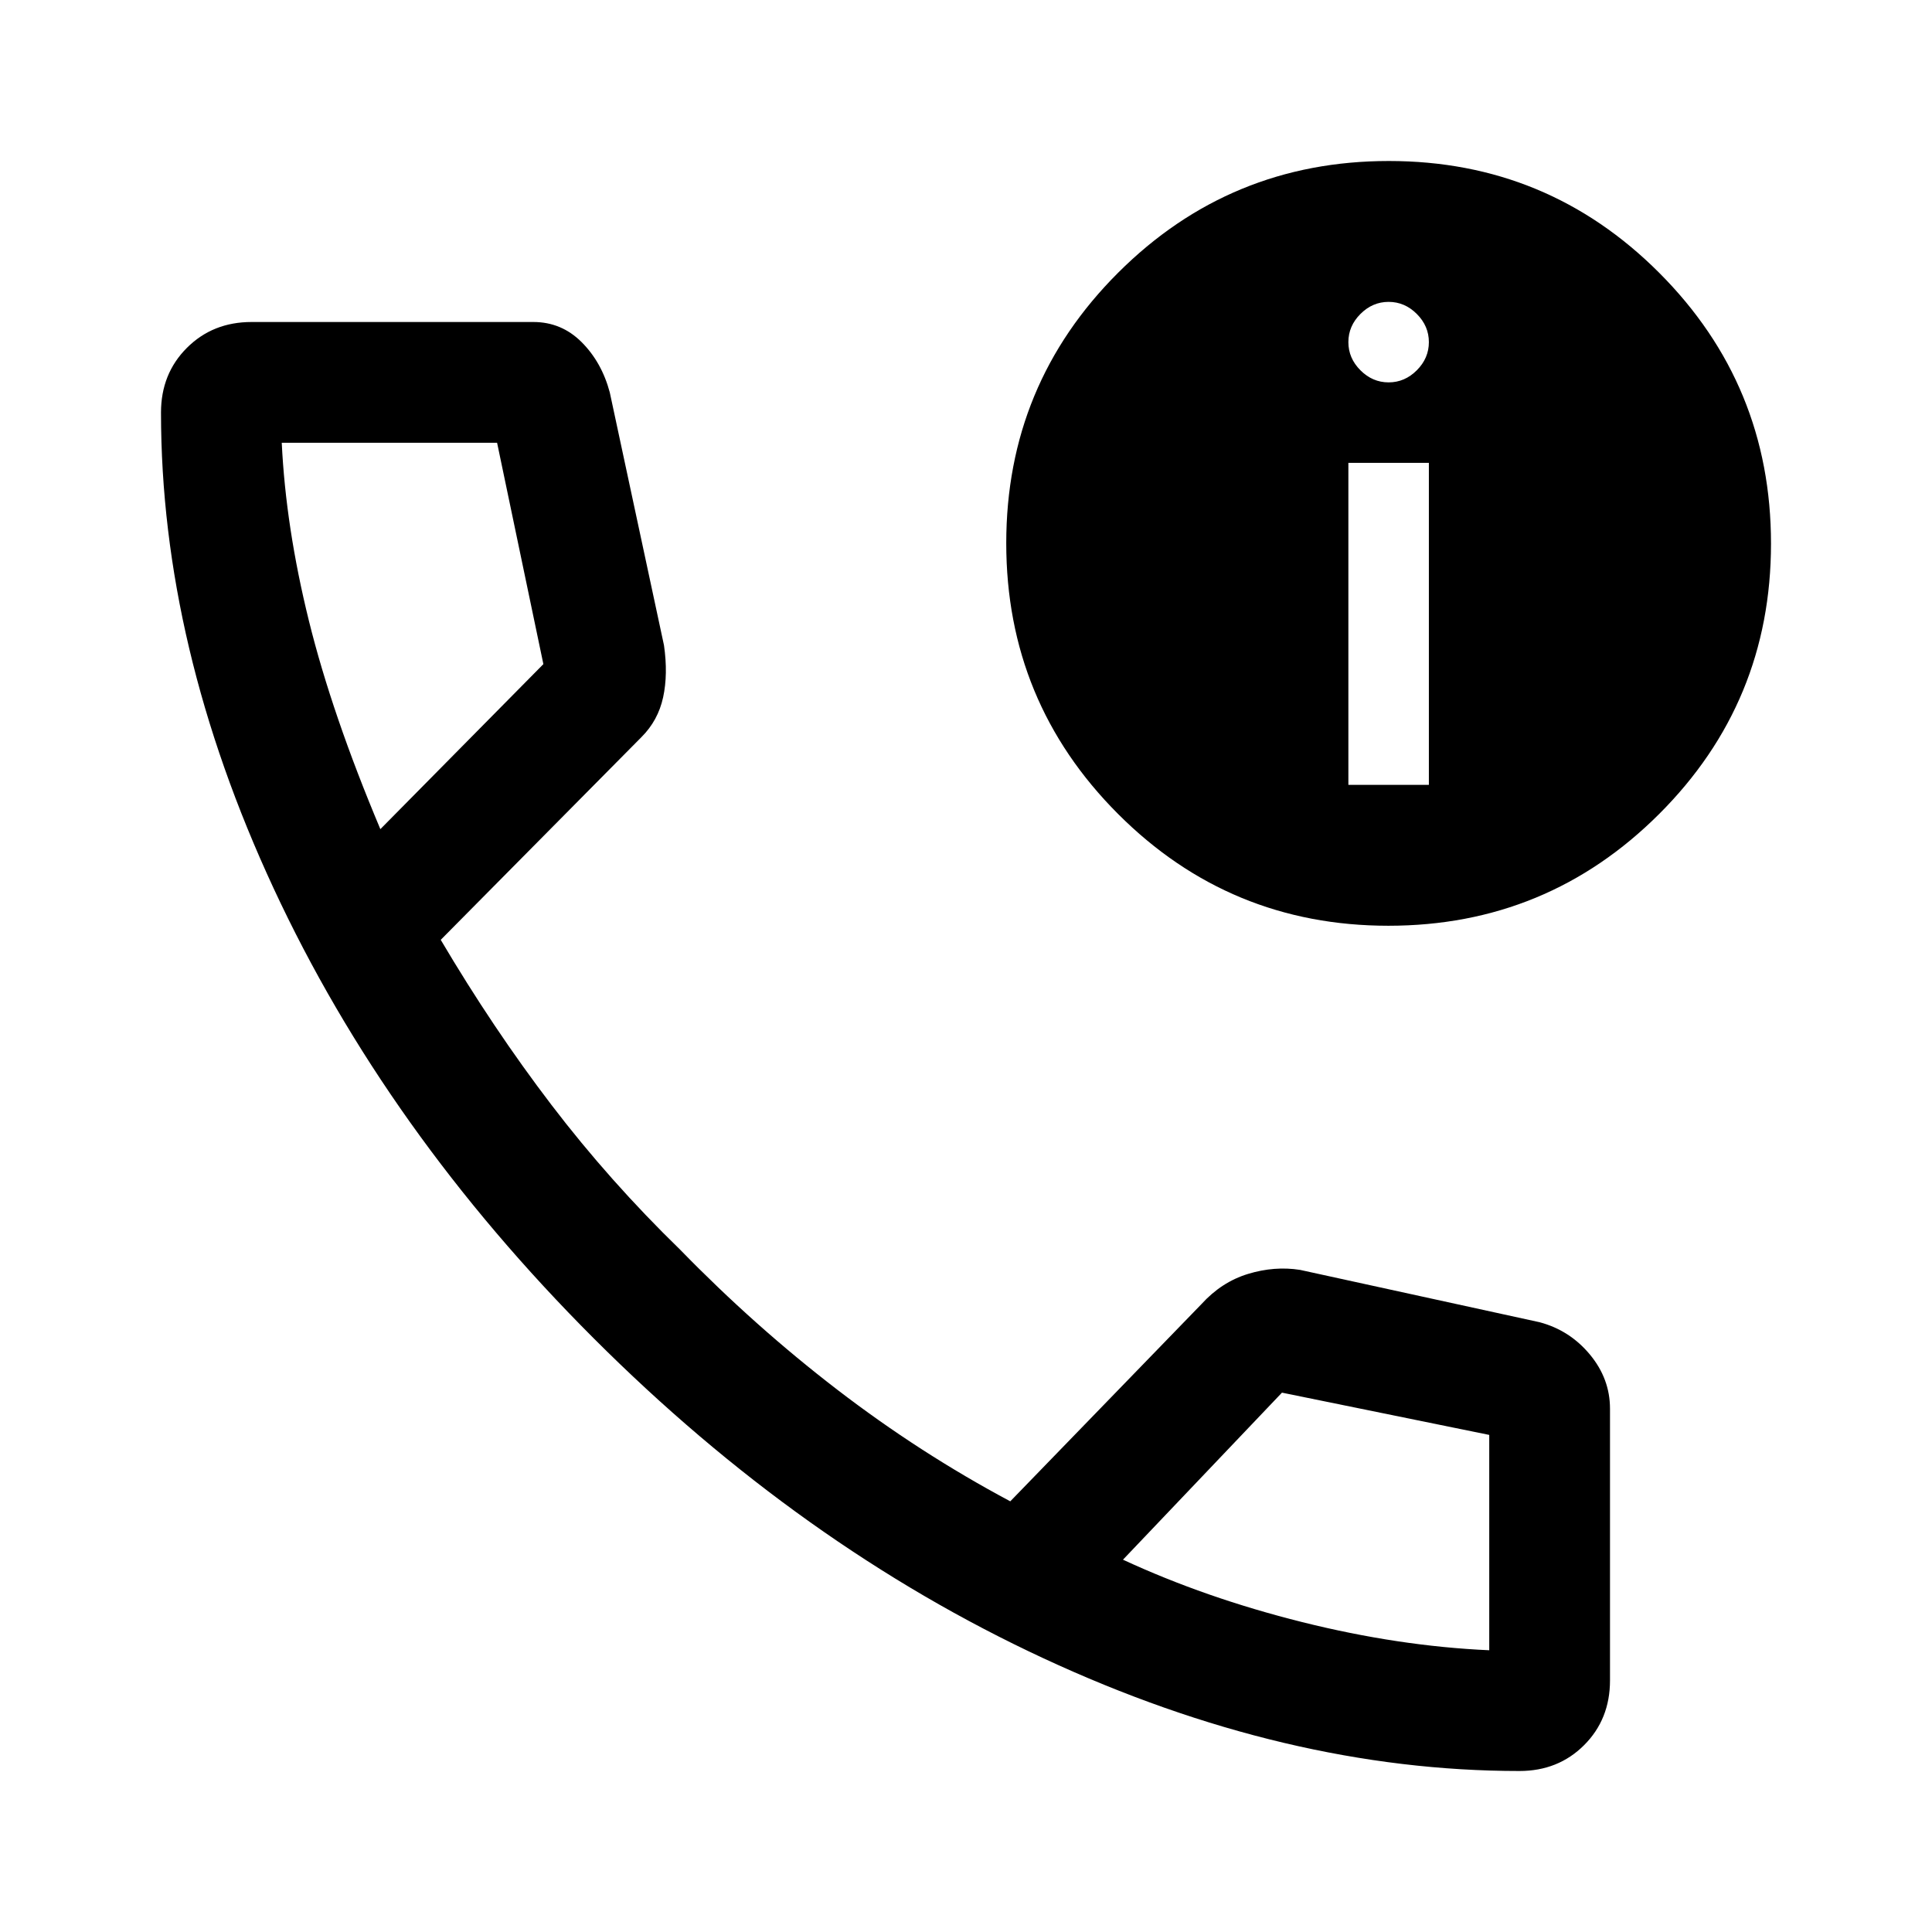
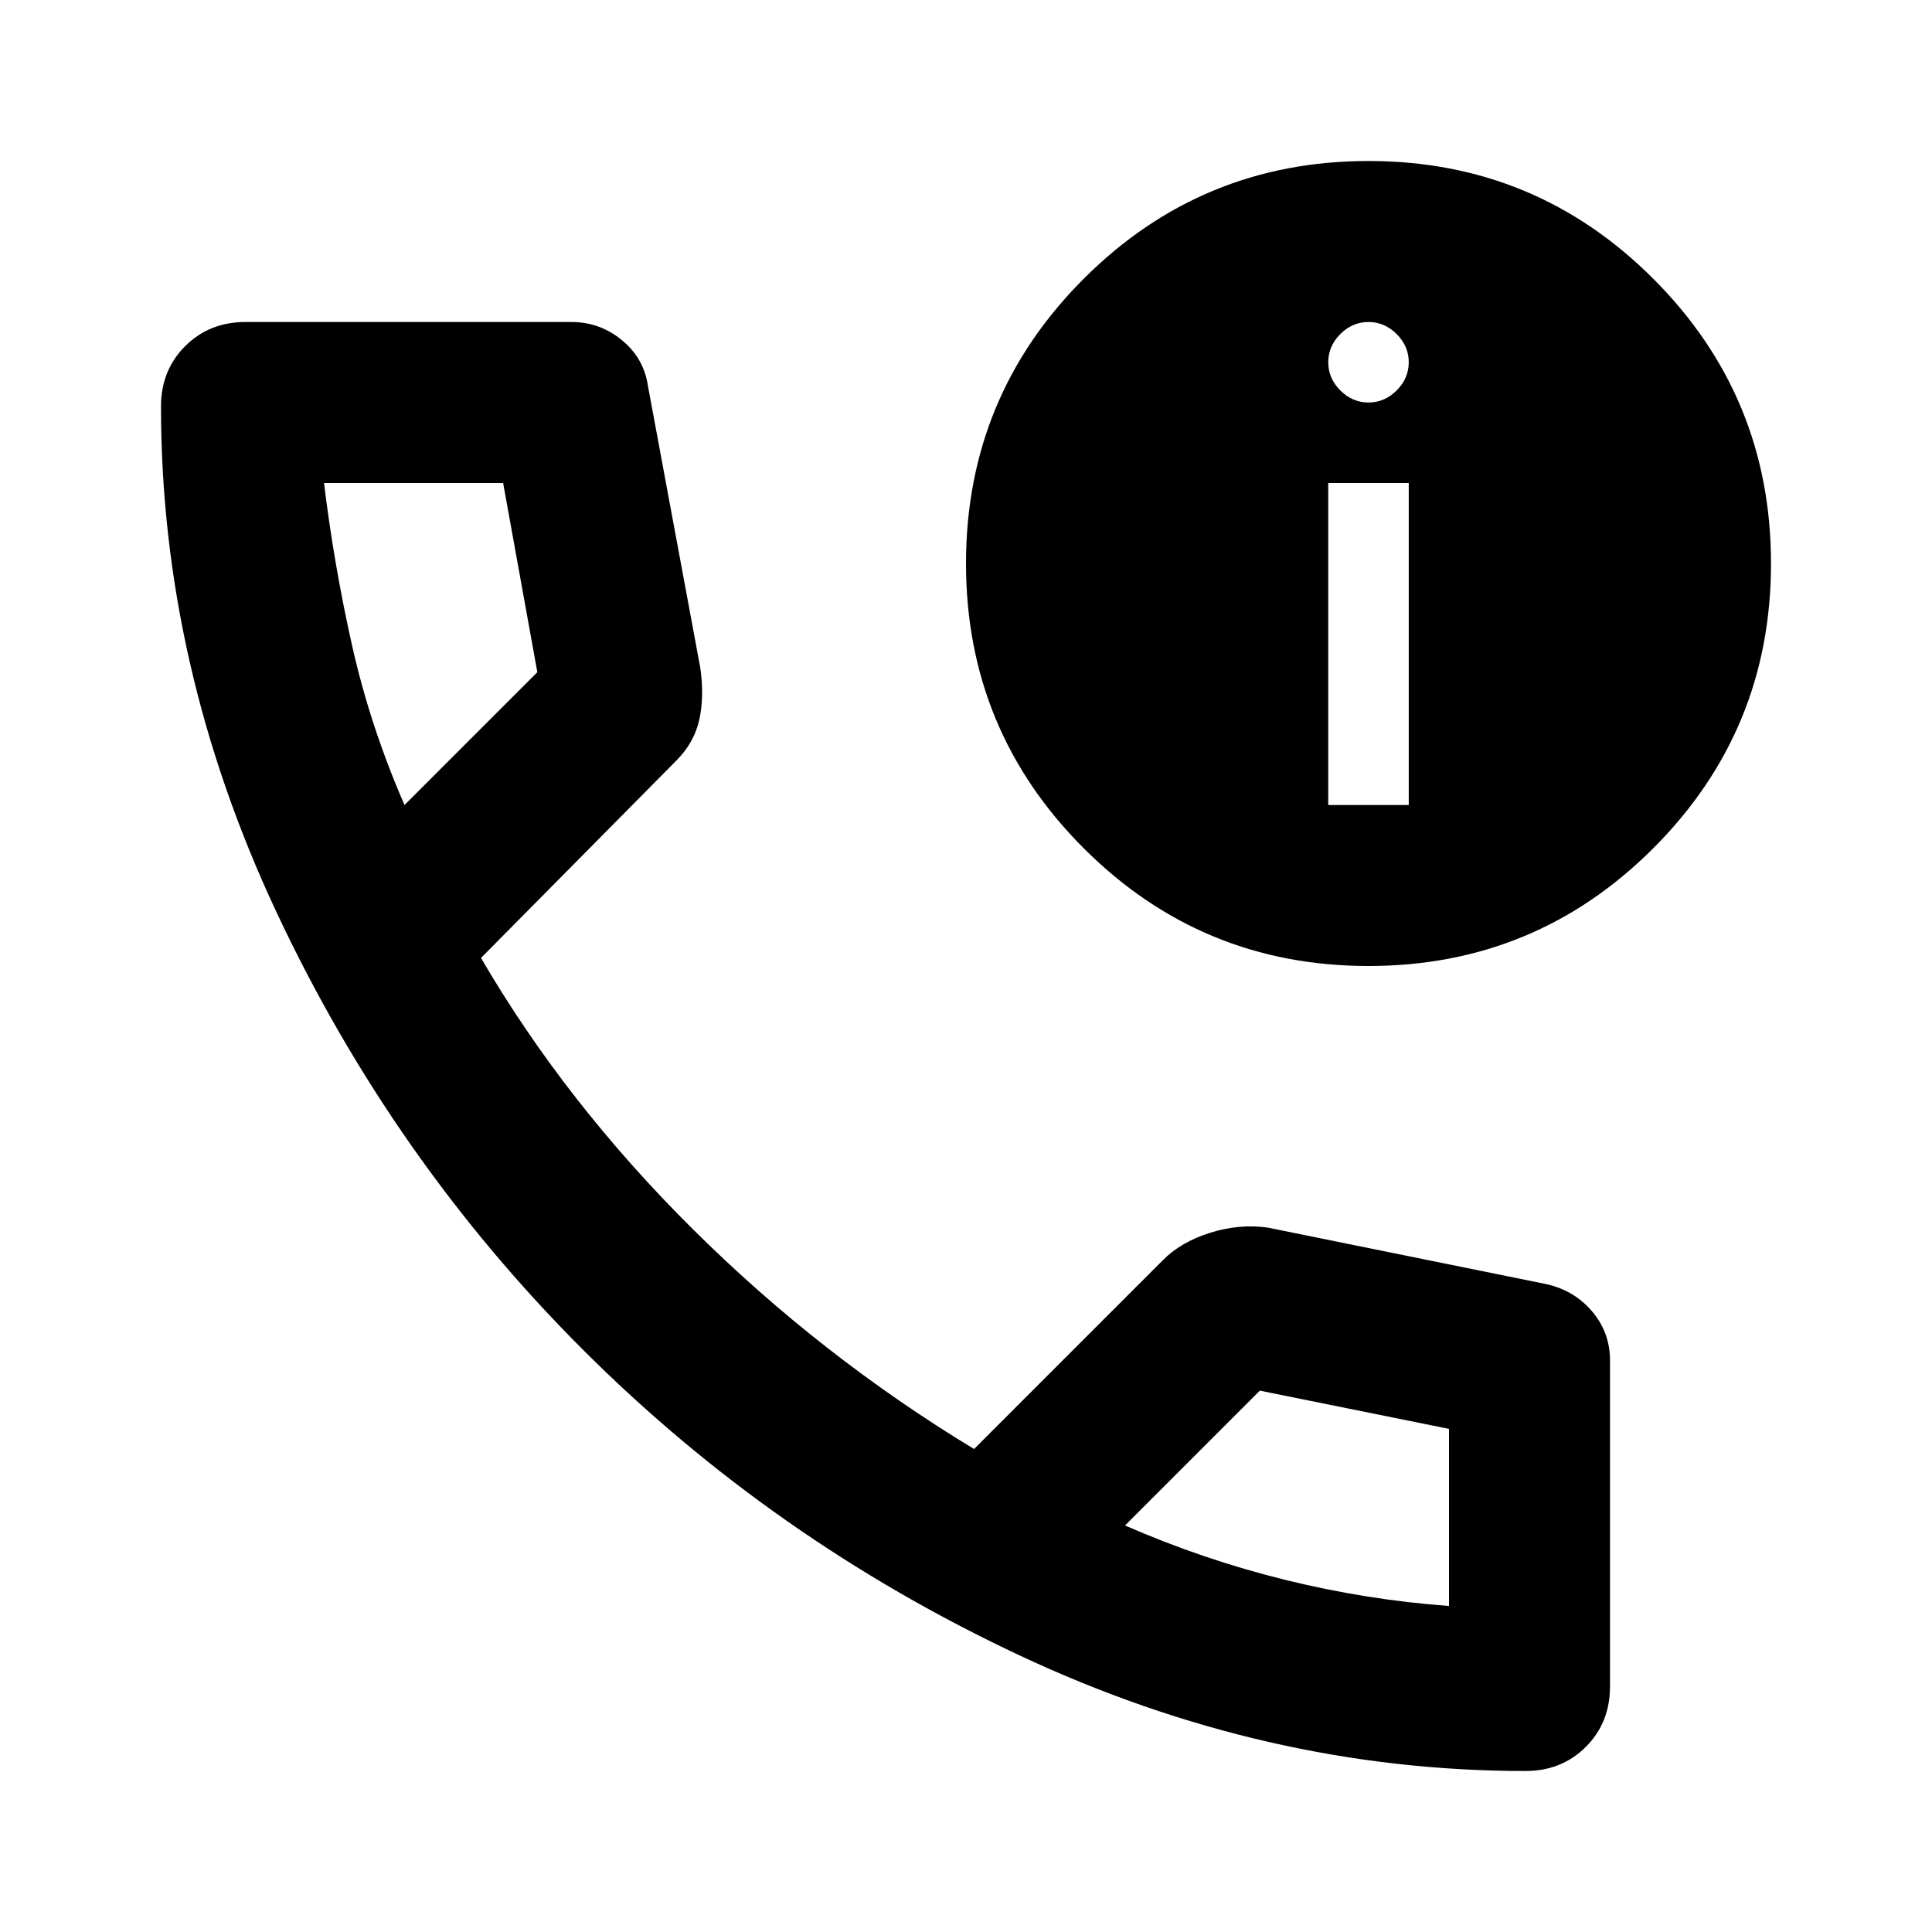
- <svg xmlns="http://www.w3.org/2000/svg" height="48" viewBox="0 -960 960 960" width="48">
-   <path d="M755-80q-116 0-236.5-56T295-295Q192-398 136-518.5T80-755q0-19.286 12.857-32.143T125-800h140q14 0 24 10t14 25l26.929 125.641Q332-625 329.5-613.5q-2.5 11.5-10.729 19.726L219-493q26 44 55 82t64 72q37 38 78 69.5t86 55.5l95-98q10-11 23.151-15T646-329l119 26q15 4 25 16.044T800-260v135q0 19.286-12.857 32.143T755-80ZM189-548l81-82-23-110H140q2 42 13.5 88.5T189-548Zm369 363q41 19 89 31t93 14v-107l-103-21-79 83ZM189-548Zm369 363Zm131.894-315Q611-500 555.5-555.606t-55.5-134.5Q500-769 555.606-824.5t134.5-55.5Q769-880 824.5-824.394t55.5 134.5Q880-611 824.394-555.5t-134.5 55.5ZM670-570h40v-160h-40v160Zm20-200q8 0 14-6t6-14q0-8-6-14t-14-6q-8 0-14 6t-6 14q0 8 6 14t14 6Z" />
+ <svg xmlns="http://www.w3.org/2000/svg" height="24" viewBox="0 -960 960 960" width="24">
+   <path d="M758-80q-129 0-251.5-57.5t-217-152q-94.5-94.5-152-217T80-758q0-18 12-30t30-12h162q14 0 25 9t13 23l26 140q2 14-.5 25.5T336-582l-97 98q42 72 105.5 135T484-240l94-94q9-9 23.5-13.5T630-350l138 28q14 3 23 13.5t9 24.5v162q0 18-12 30t-30 12ZM201-560l66-66-17-94h-89q5 41 14 81t26 79Zm358 358q39 17 79.5 27t81.5 13v-88l-94-19-67 67ZM201-560Zm358 358Zm121-278q-83 0-141.5-58.5T480-680q0-83 58.5-141.5T680-880q83 0 141.5 58.5T880-680q0 83-58.5 141.5T680-480Zm-20-80h40v-160h-40v160Zm20-200q8 0 14-6t6-14q0-8-6-14t-14-6q-8 0-14 6t-6 14q0 8 6 14t14 6Z" />
</svg>
